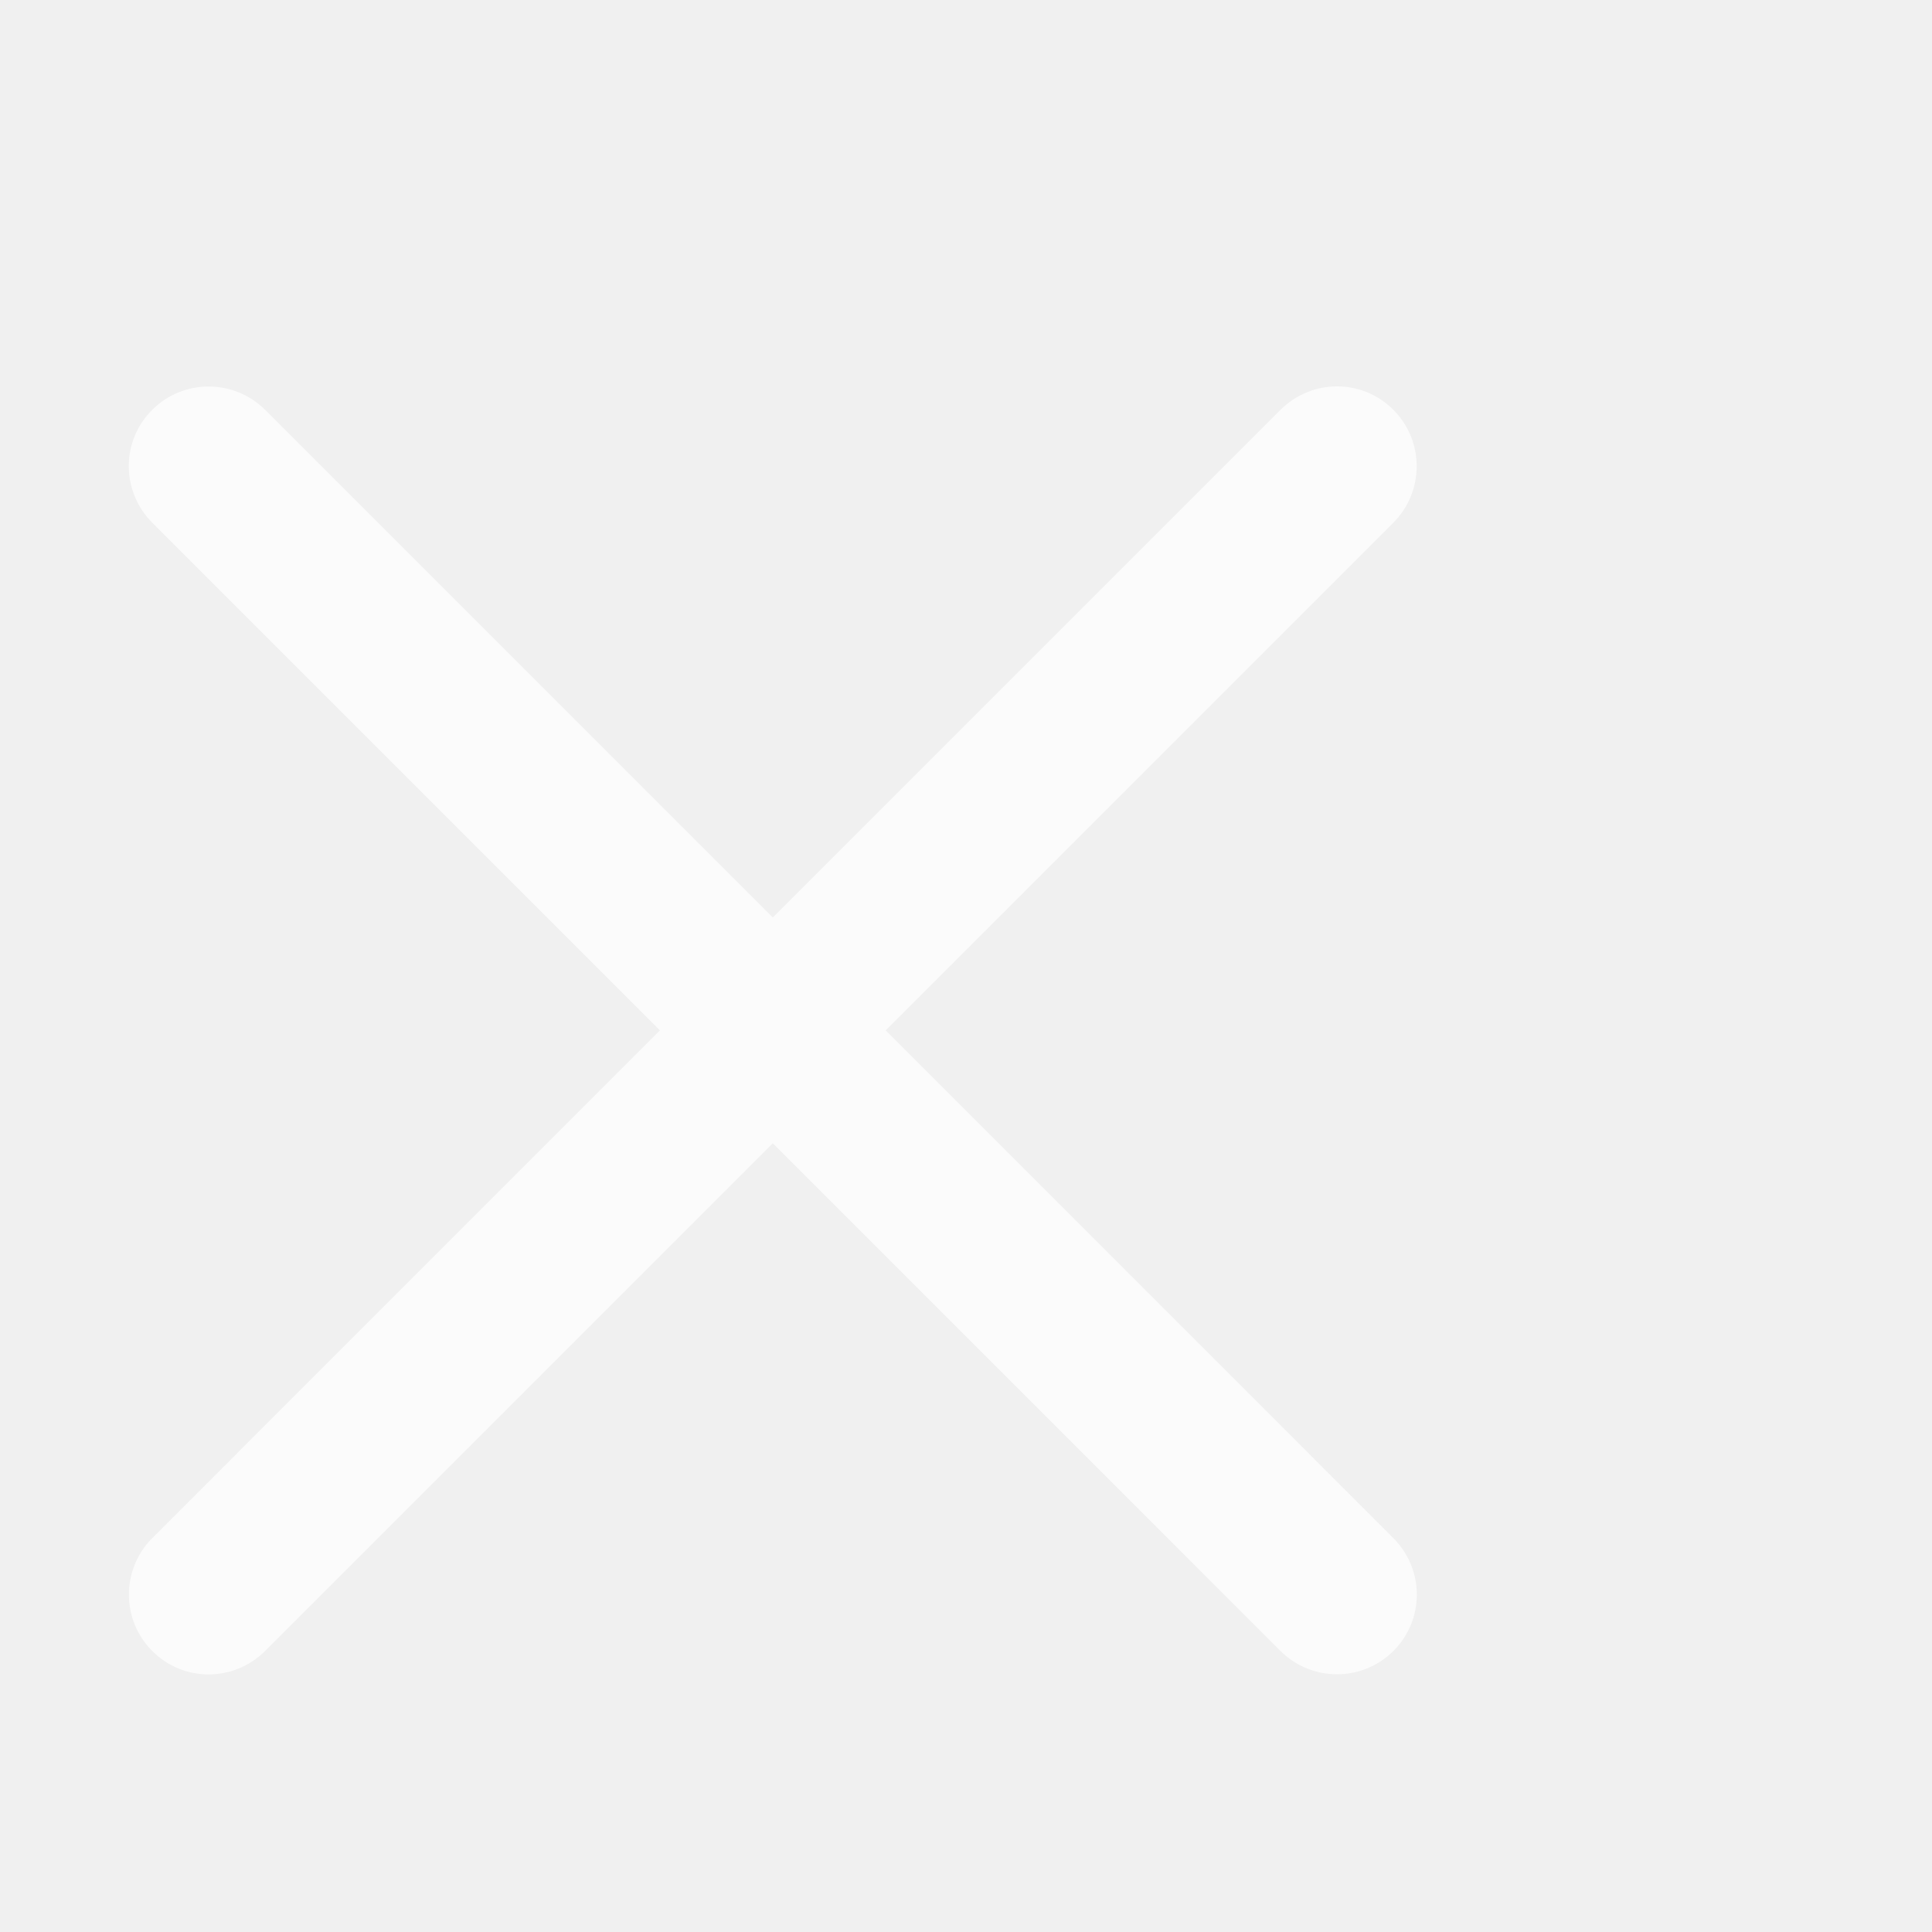
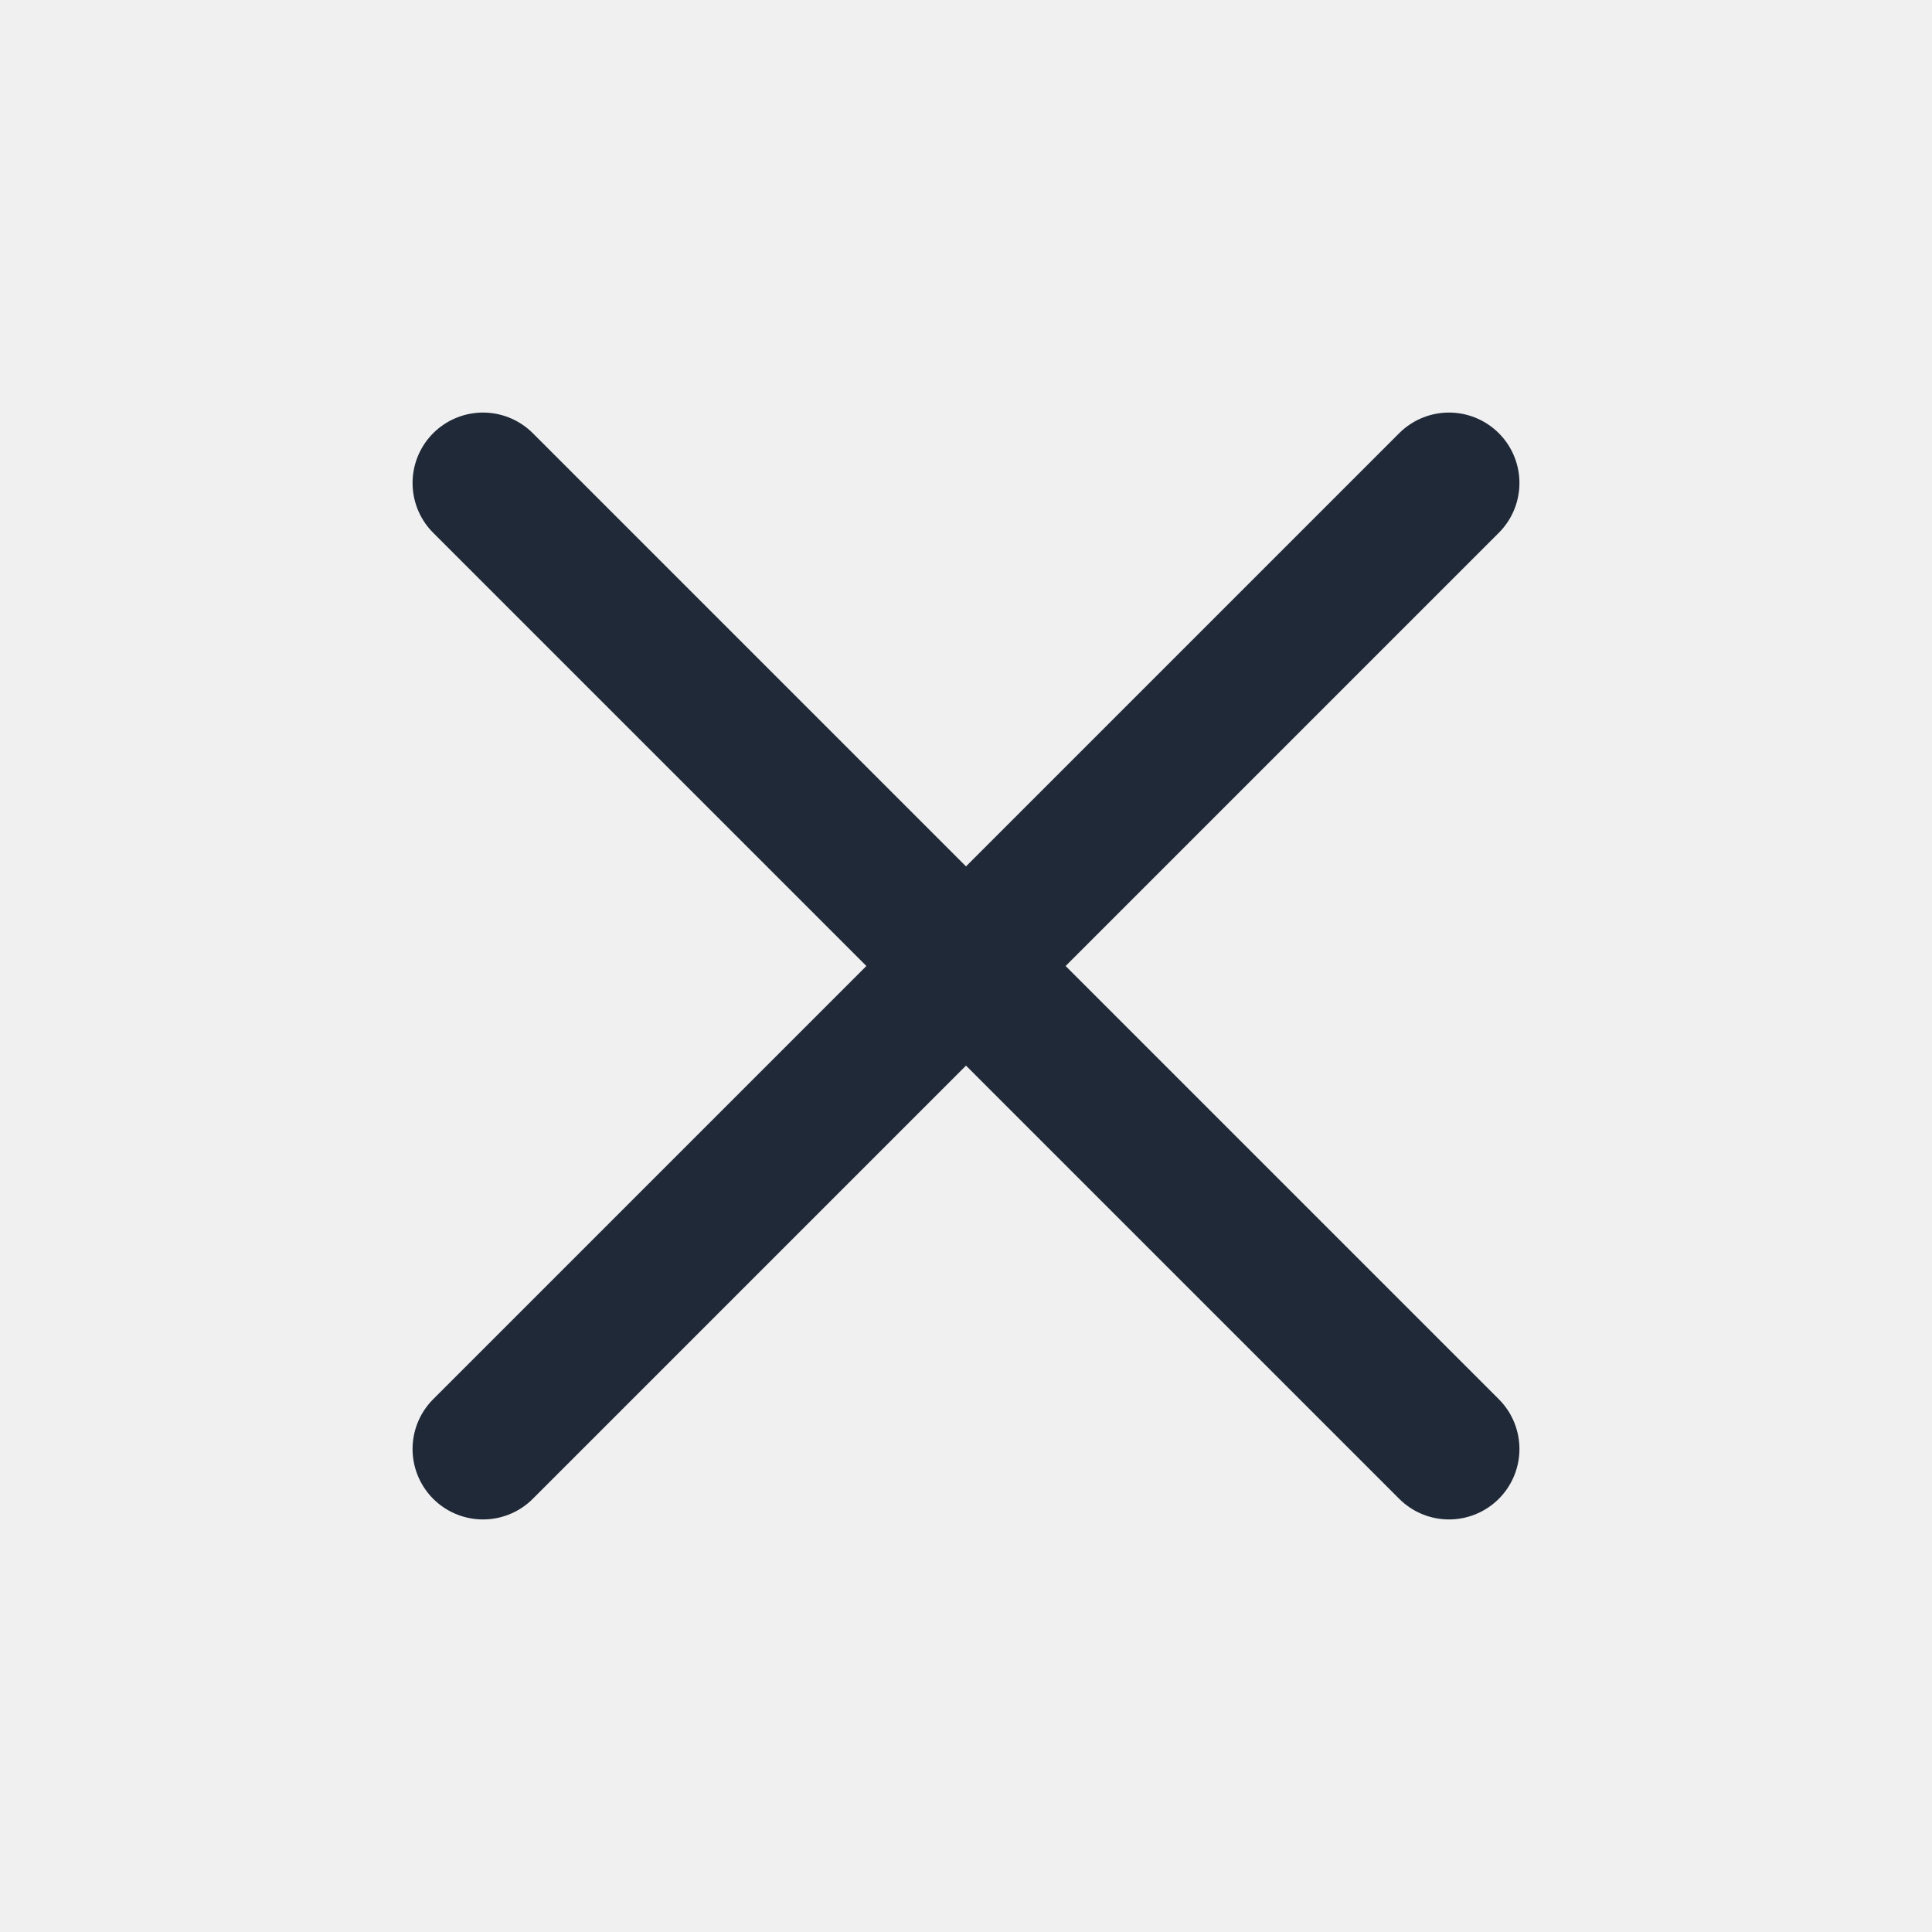
- <svg xmlns="http://www.w3.org/2000/svg" width="15" height="15" viewBox="0 0 15 15" fill="none">
-   <path fill-rule="evenodd" clip-rule="evenodd" d="M6.876 8L10.817 4.059C11.059 3.817 11.06 3.424 10.818 3.182C10.575 2.938 10.184 2.94 9.941 3.183L6 7.124L2.059 3.183C1.817 2.941 1.424 2.94 1.182 3.182C0.938 3.425 0.94 3.816 1.183 4.059L5.124 8L1.183 11.941C0.941 12.183 0.94 12.576 1.182 12.818C1.425 13.062 1.816 13.06 2.059 12.817L6 8.876L9.941 12.817C10.183 13.059 10.576 13.06 10.818 12.818C11.062 12.575 11.06 12.184 10.817 11.941L6.876 8Z" fill="white" fill-opacity="0.75" />
+ <svg xmlns="http://www.w3.org/2000/svg" width="24" height="24" viewBox="0 0 24 24" fill="none" stroke="#1f2937" stroke-width="1.75" stroke-linecap="round" stroke-linejoin="round">
+   <line x1="6" y1="6" x2="18" y2="18" />
+   <line x1="18" y1="6" x2="6" y2="18" />
</svg>
